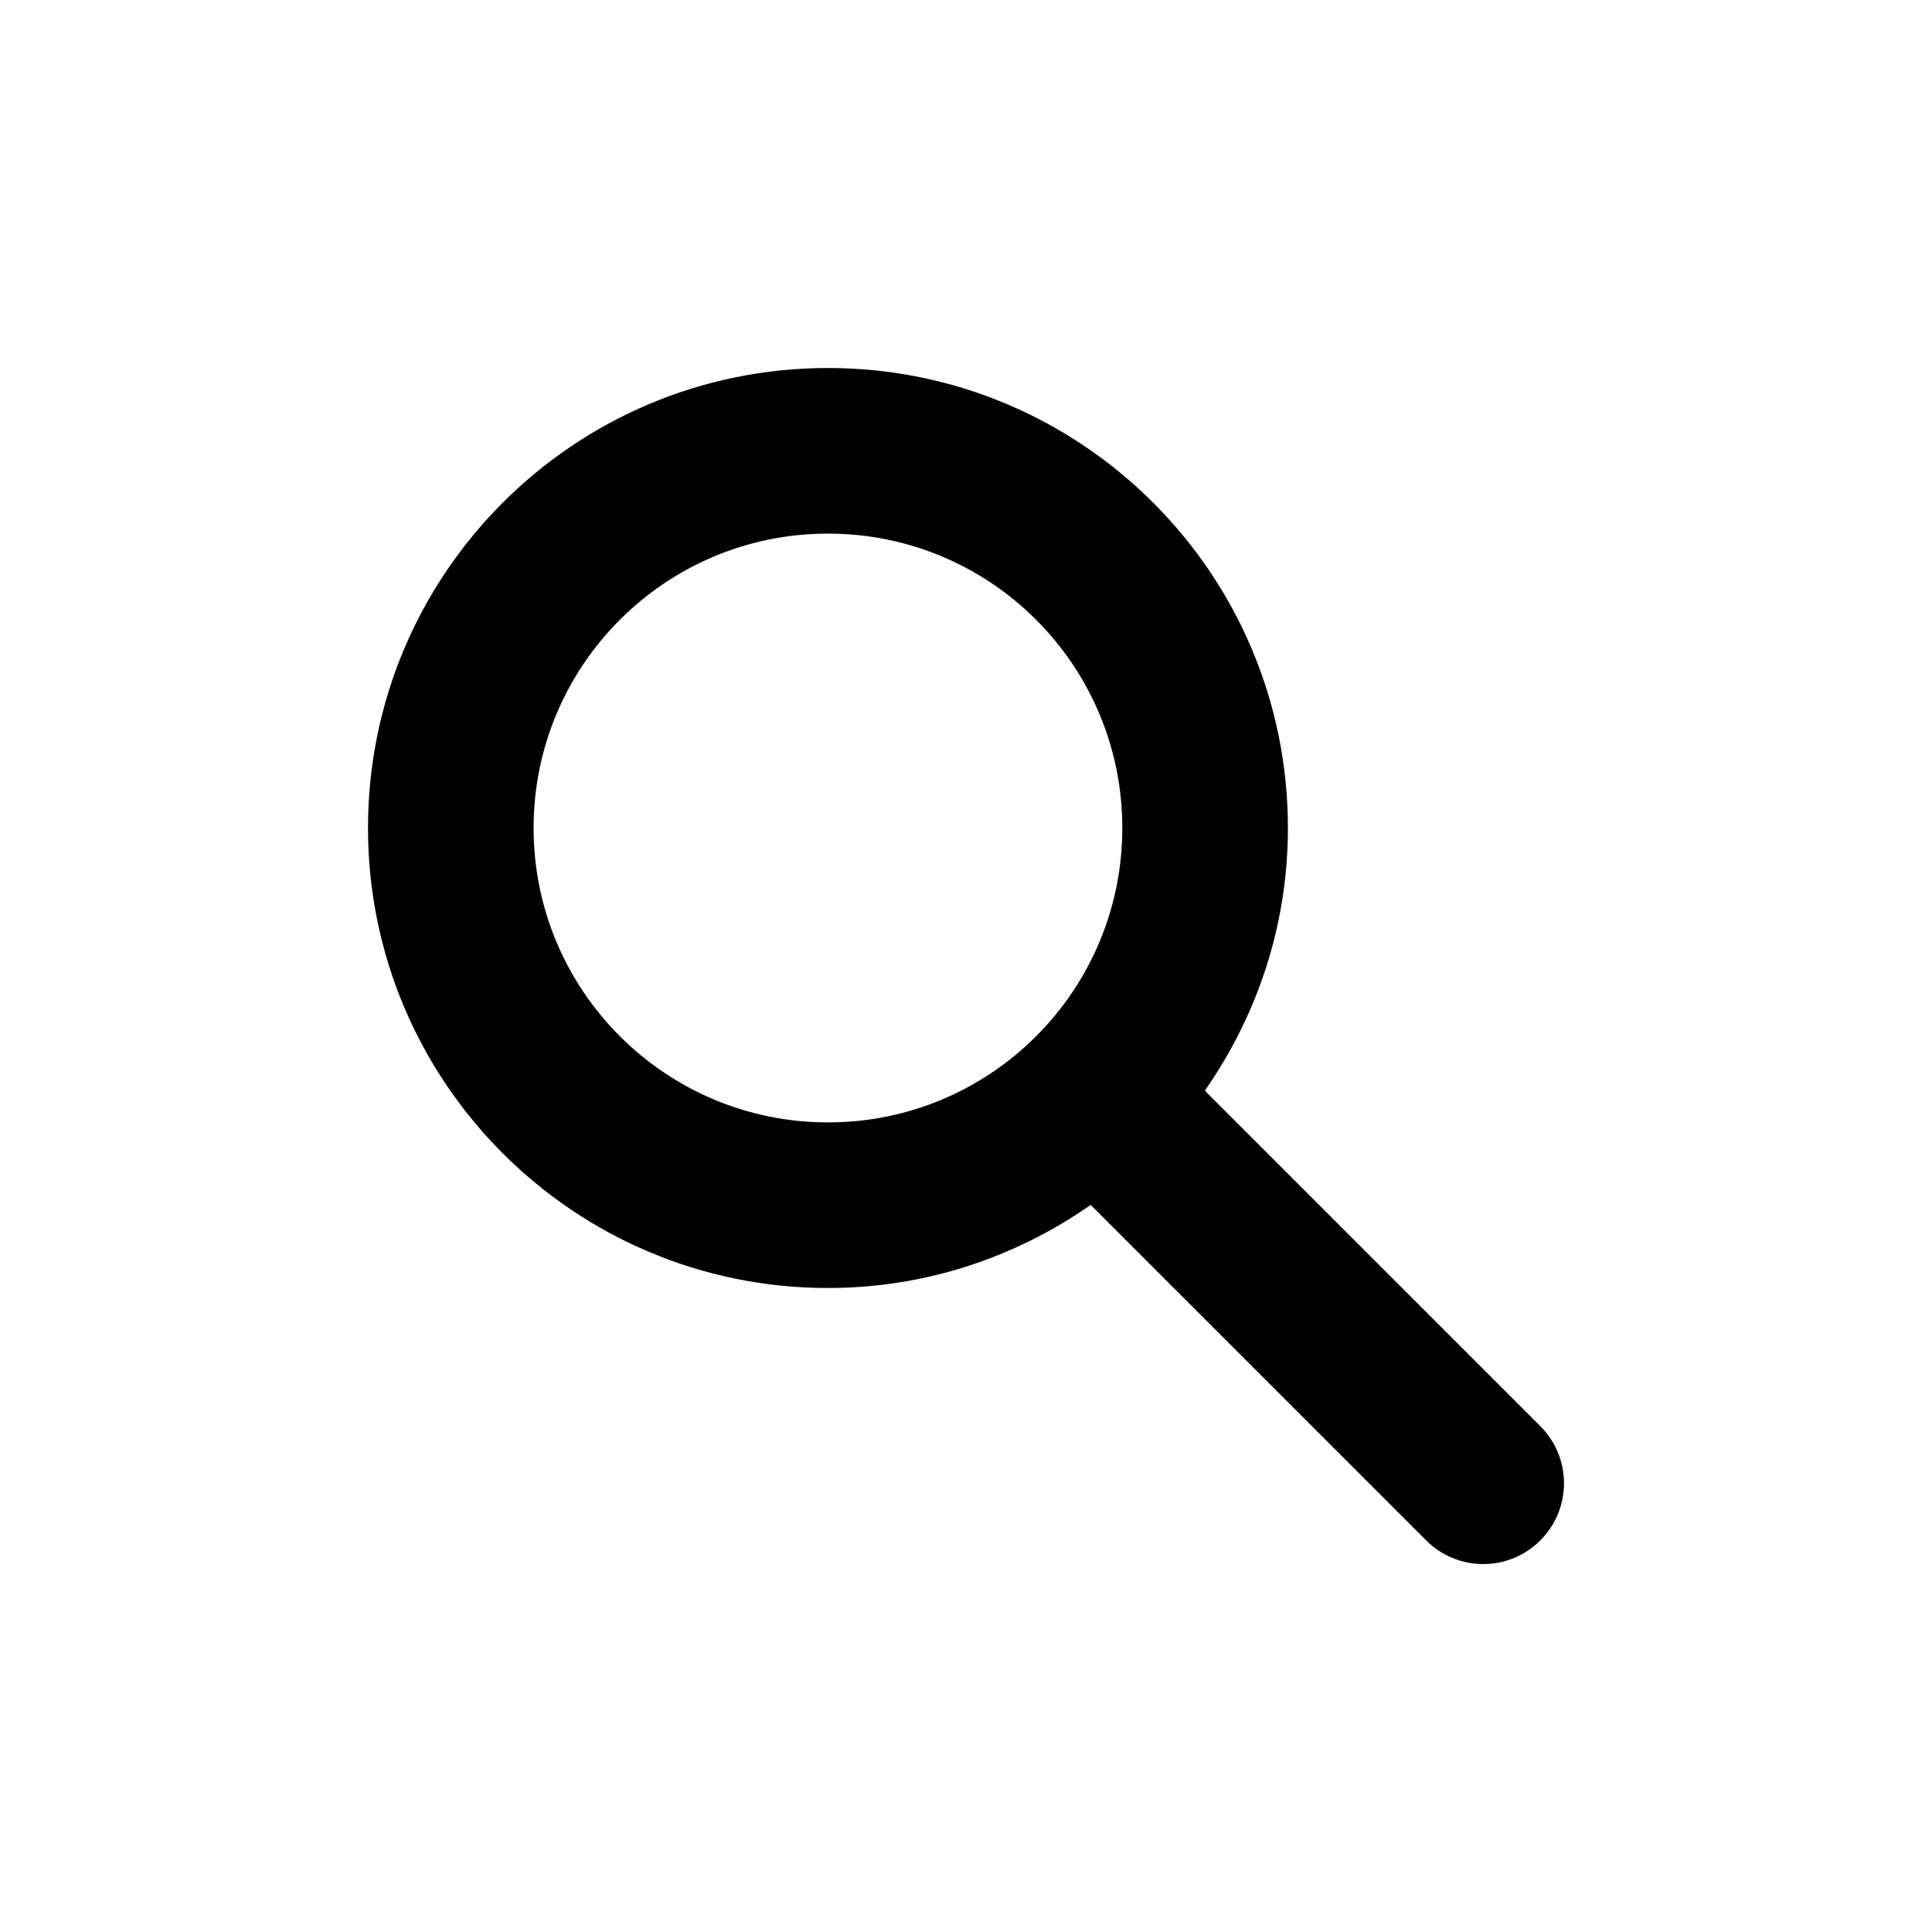
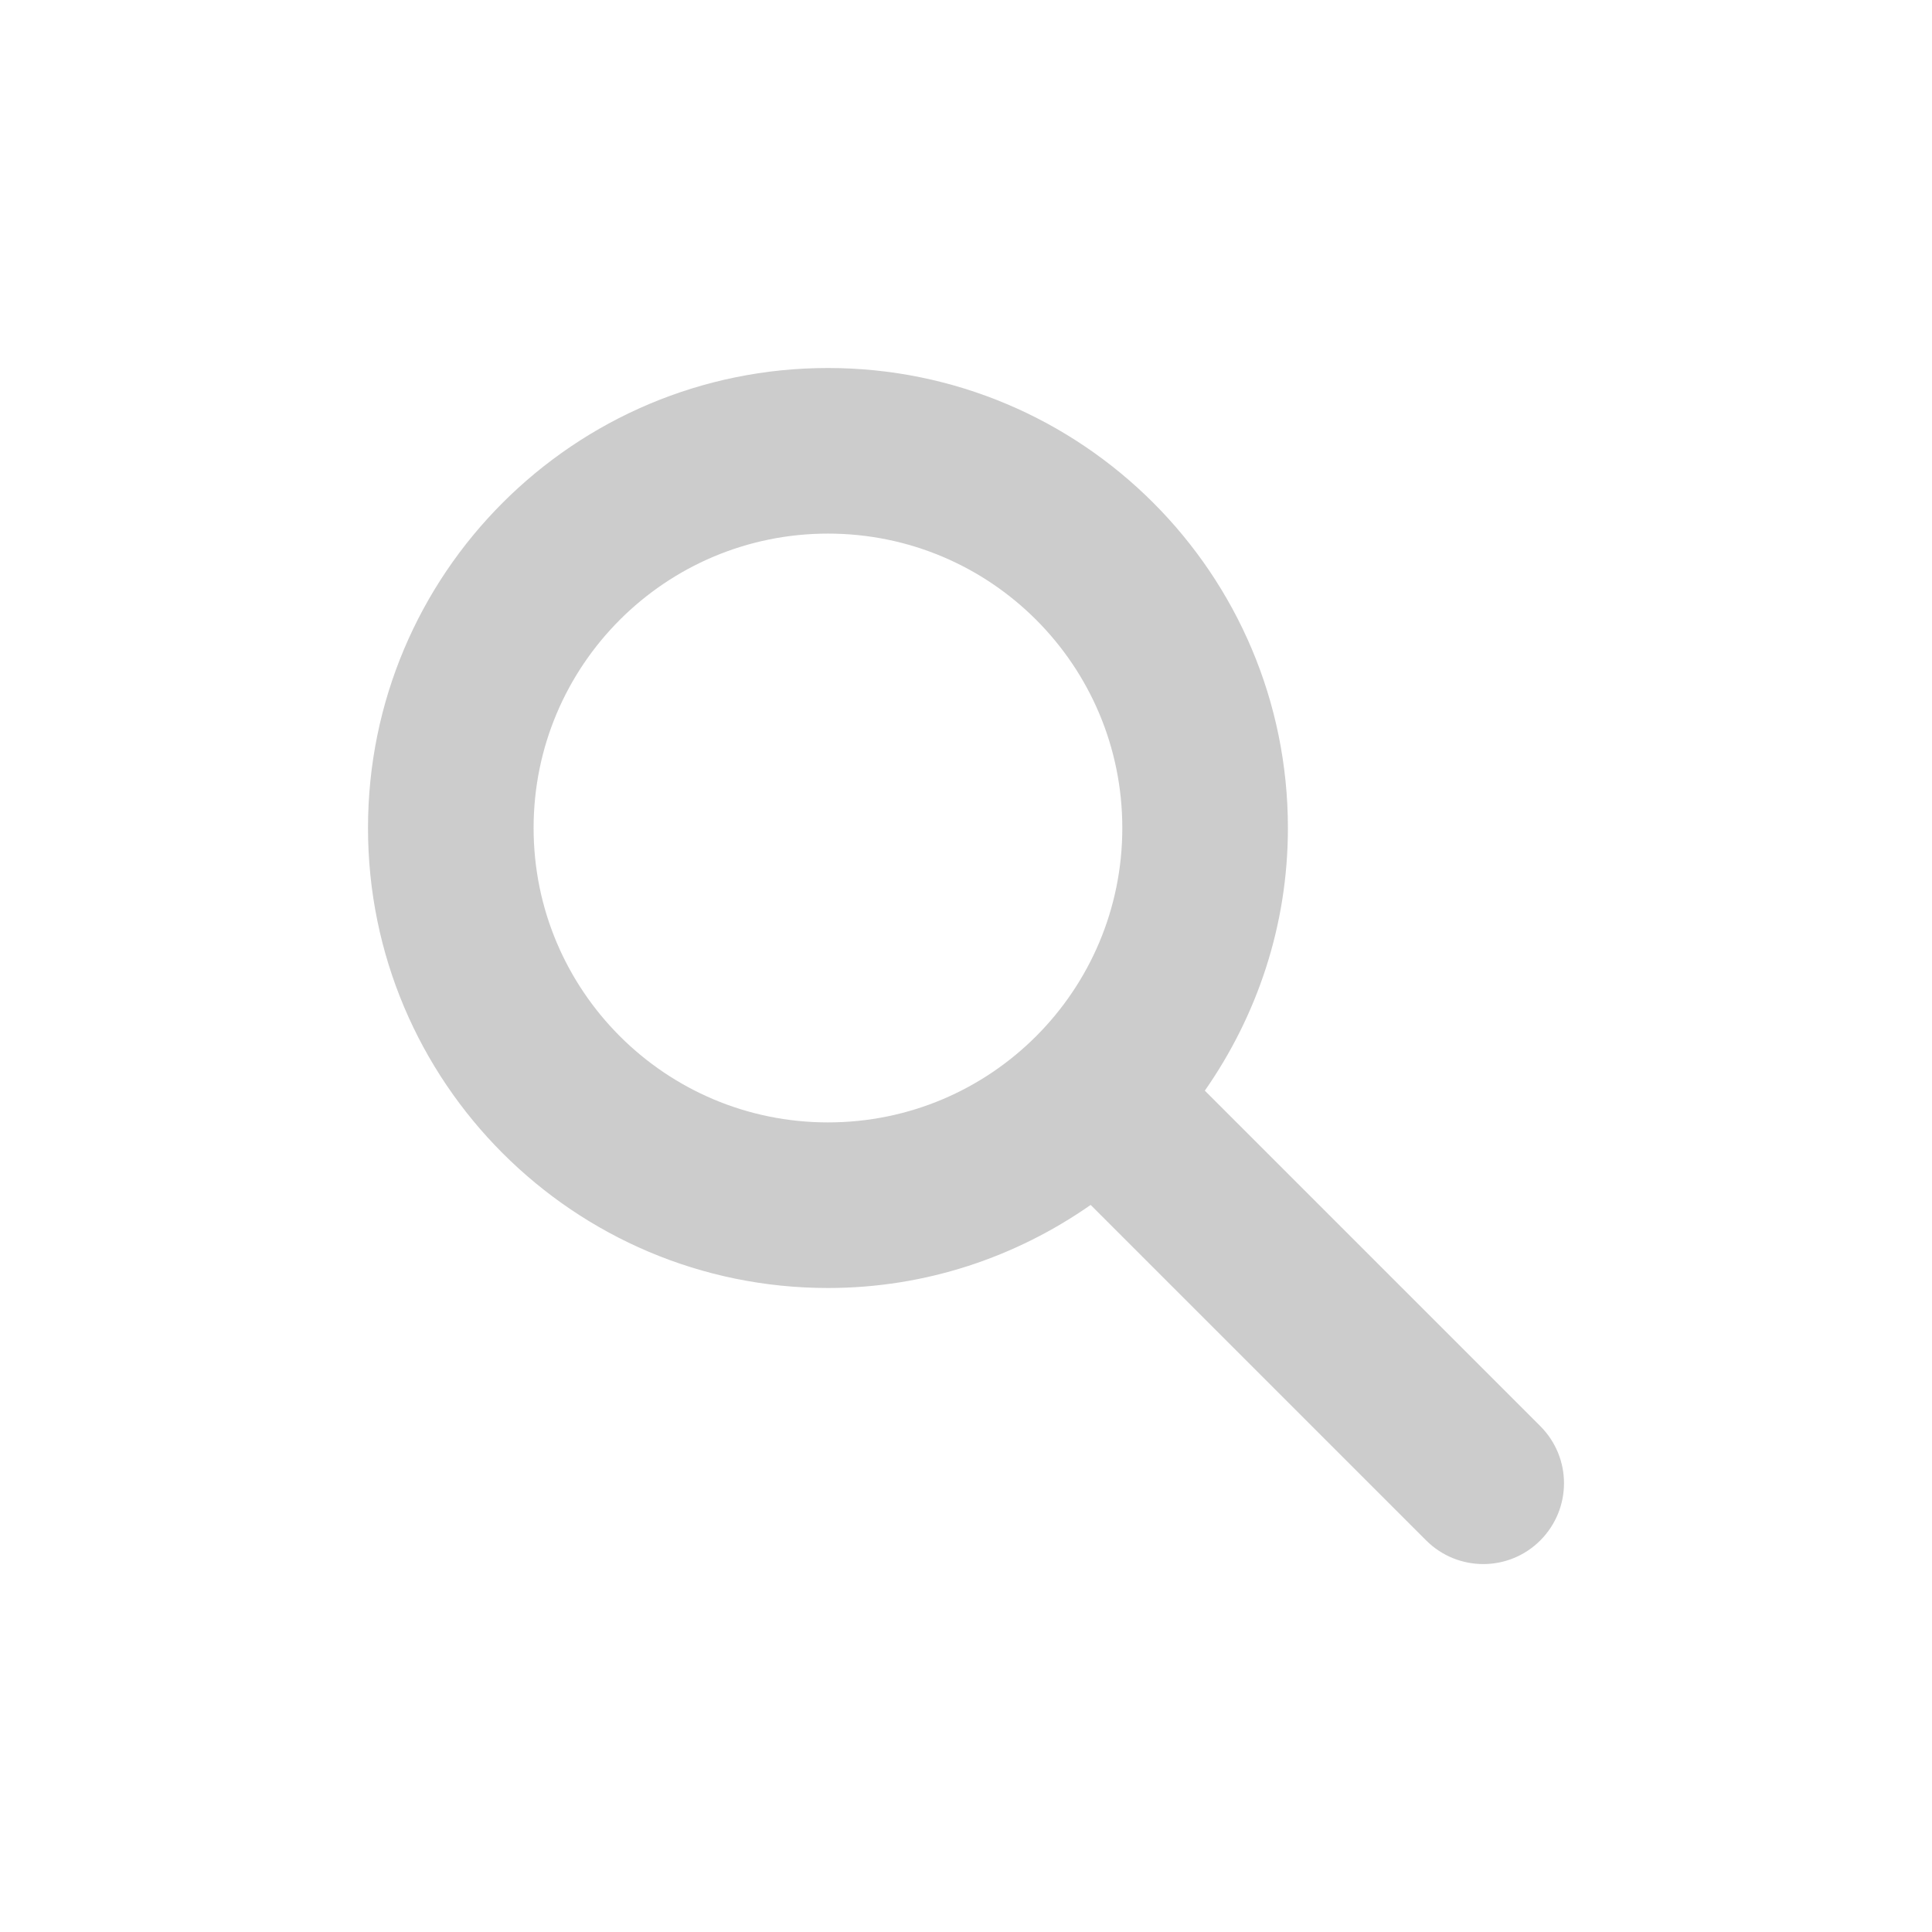
- <svg xmlns="http://www.w3.org/2000/svg" version="1.1" x="0px" y="0px" width="21px" height="21px" viewBox="0 0 21 21" overflow="visible" enable-background="new 0 0 21 21" xml:space="preserve">
-   <defs>
- </defs>
+ <svg xmlns="http://www.w3.org/2000/svg" version="1.1" x="0px" y="0px" width="21px" height="21px" viewBox="0 0 21 21" overflow="visible" enable-background="new 0 0 21 21" xml:space="preserve" fill="#cccccc">
+   <defs />
  <path d="M16.742,15.501l-3.646-3.646c0.566-0.811,0.903-1.792,0.903-2.855c0-2.762-2.238-5-4.999-5C6.238,4,4,6.238,4,9s2.238,5,5,5  c1.063,0,2.045-0.337,2.855-0.903l3.646,3.646c0.343,0.343,0.898,0.344,1.241,0.001C17.086,16.399,17.086,15.845,16.742,15.501z   M9,12.2c-1.768,0-3.2-1.433-3.2-3.2S7.232,5.8,9,5.8c1.769,0,3.199,1.433,3.199,3.2S10.769,12.2,9,12.2z" />
  <rect opacity="0" fill="#4387FD" width="21" height="21" />
</svg>
